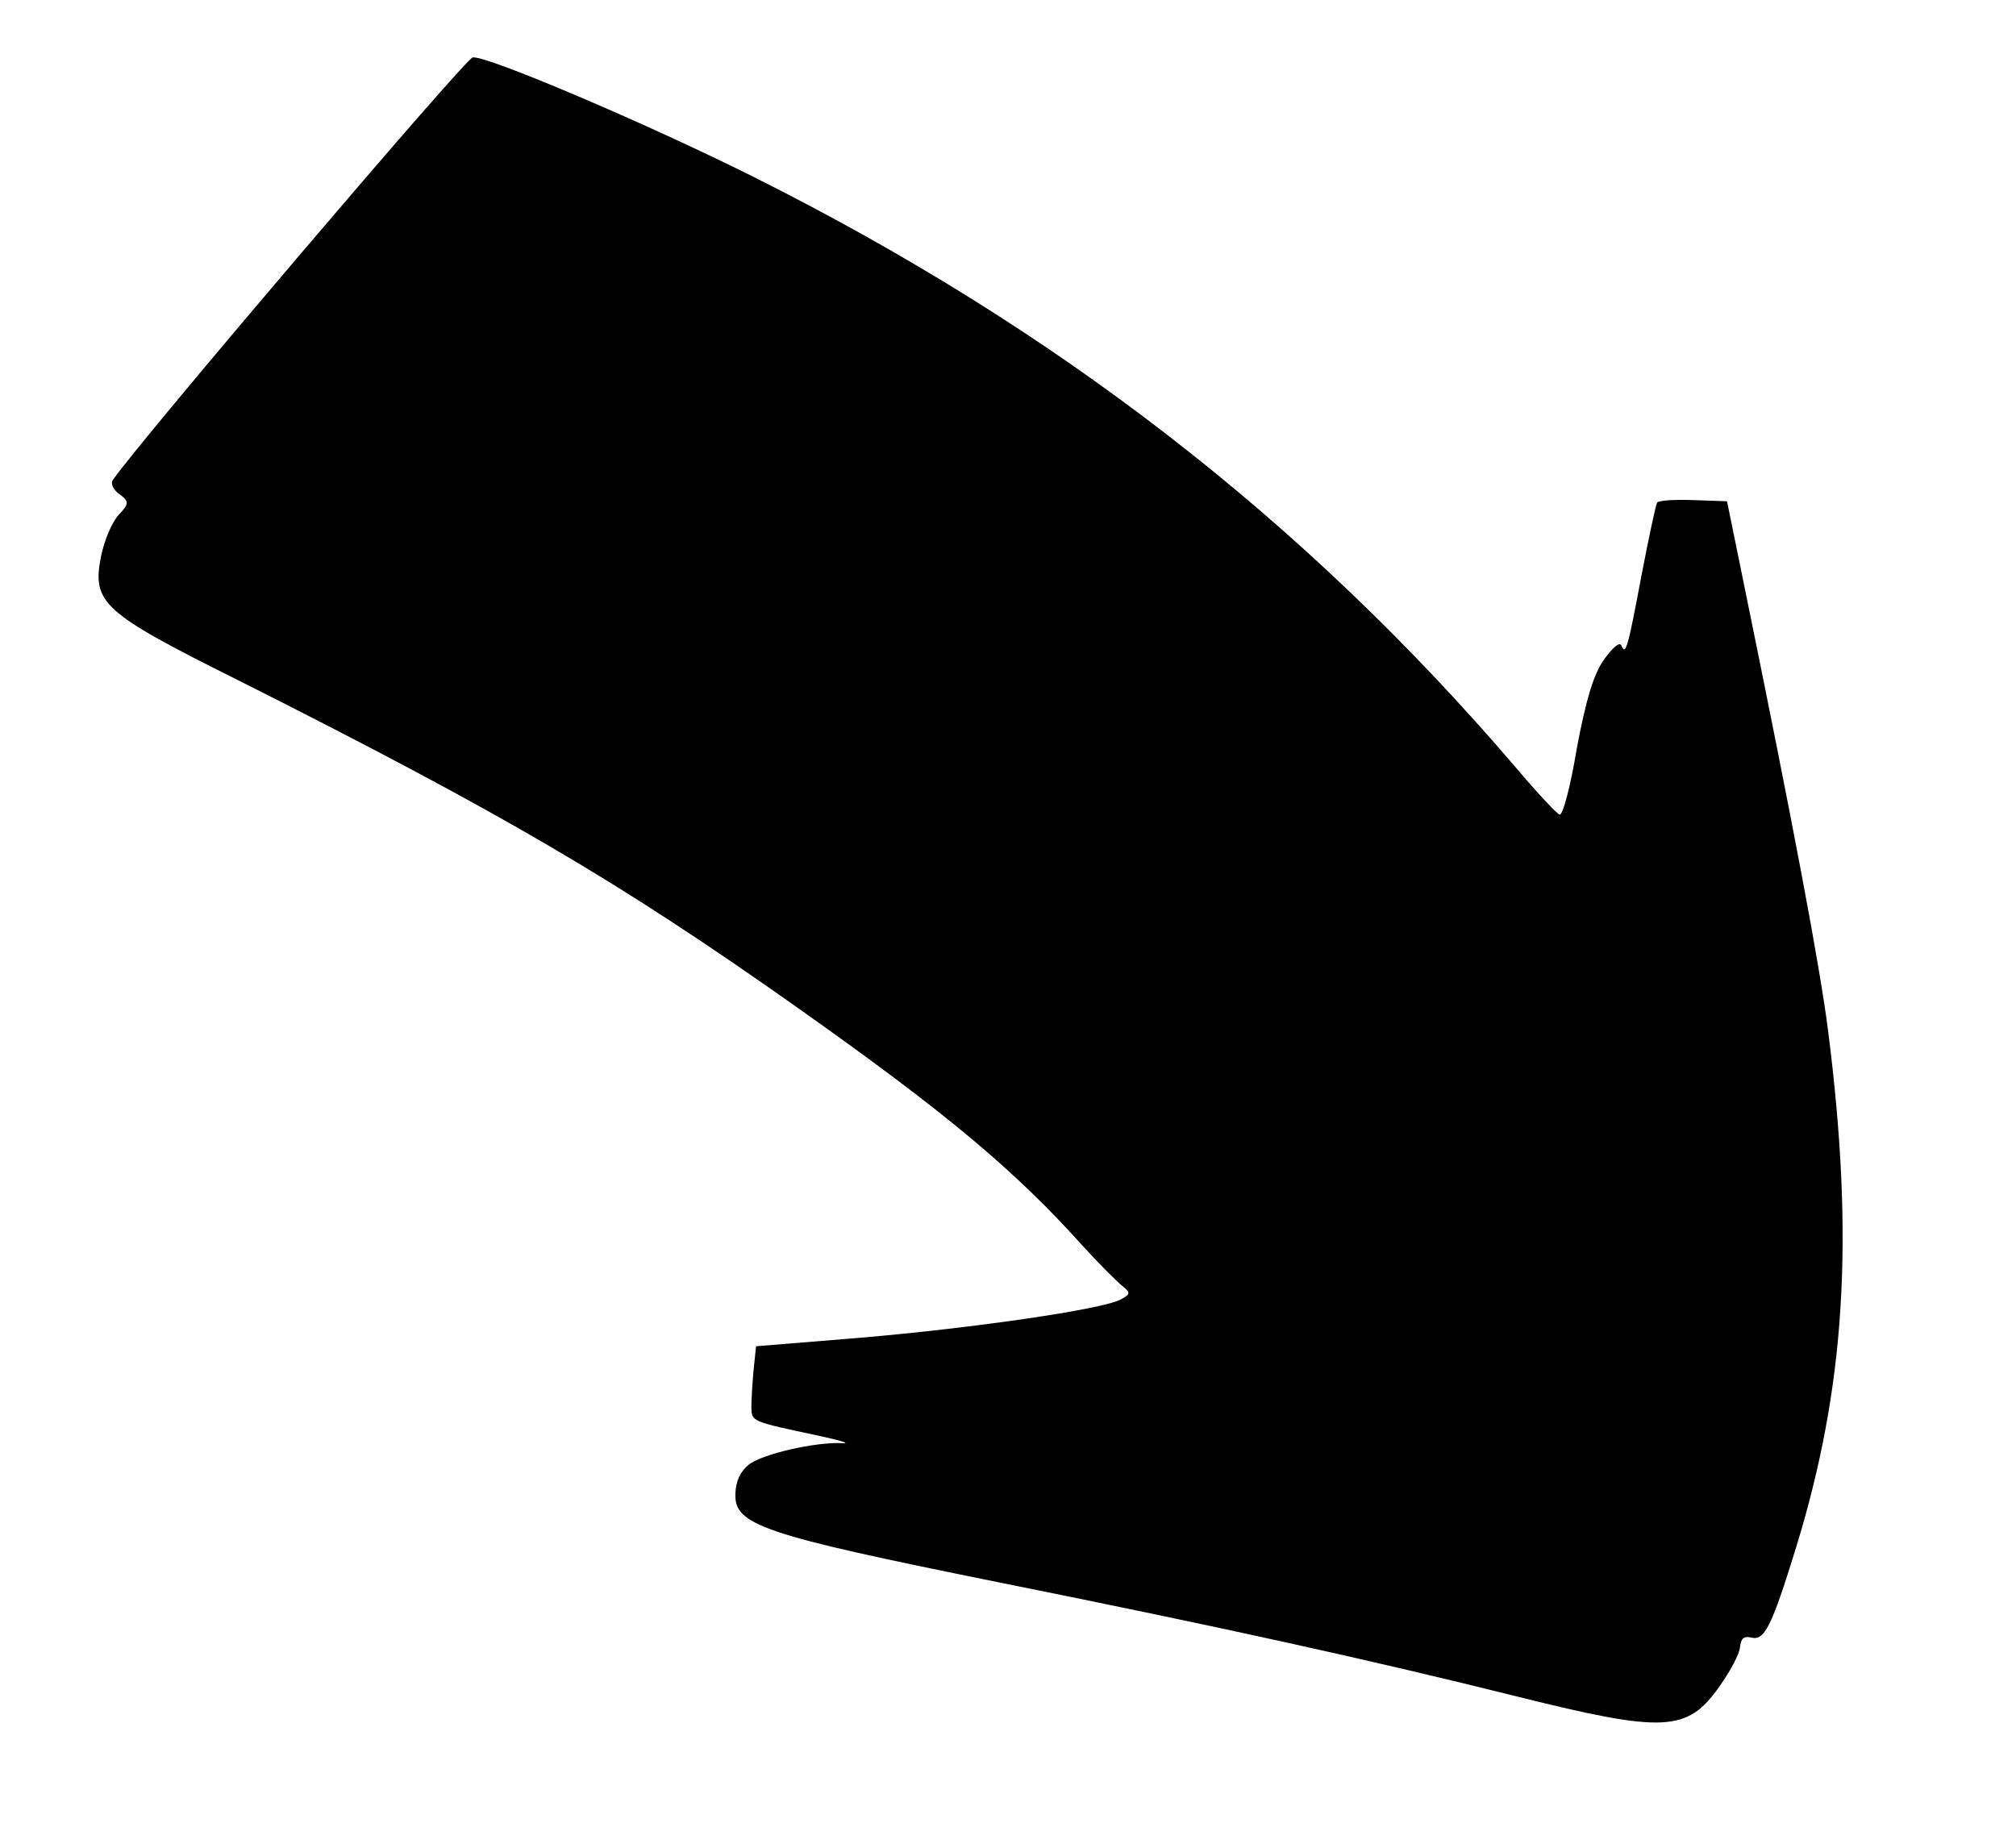
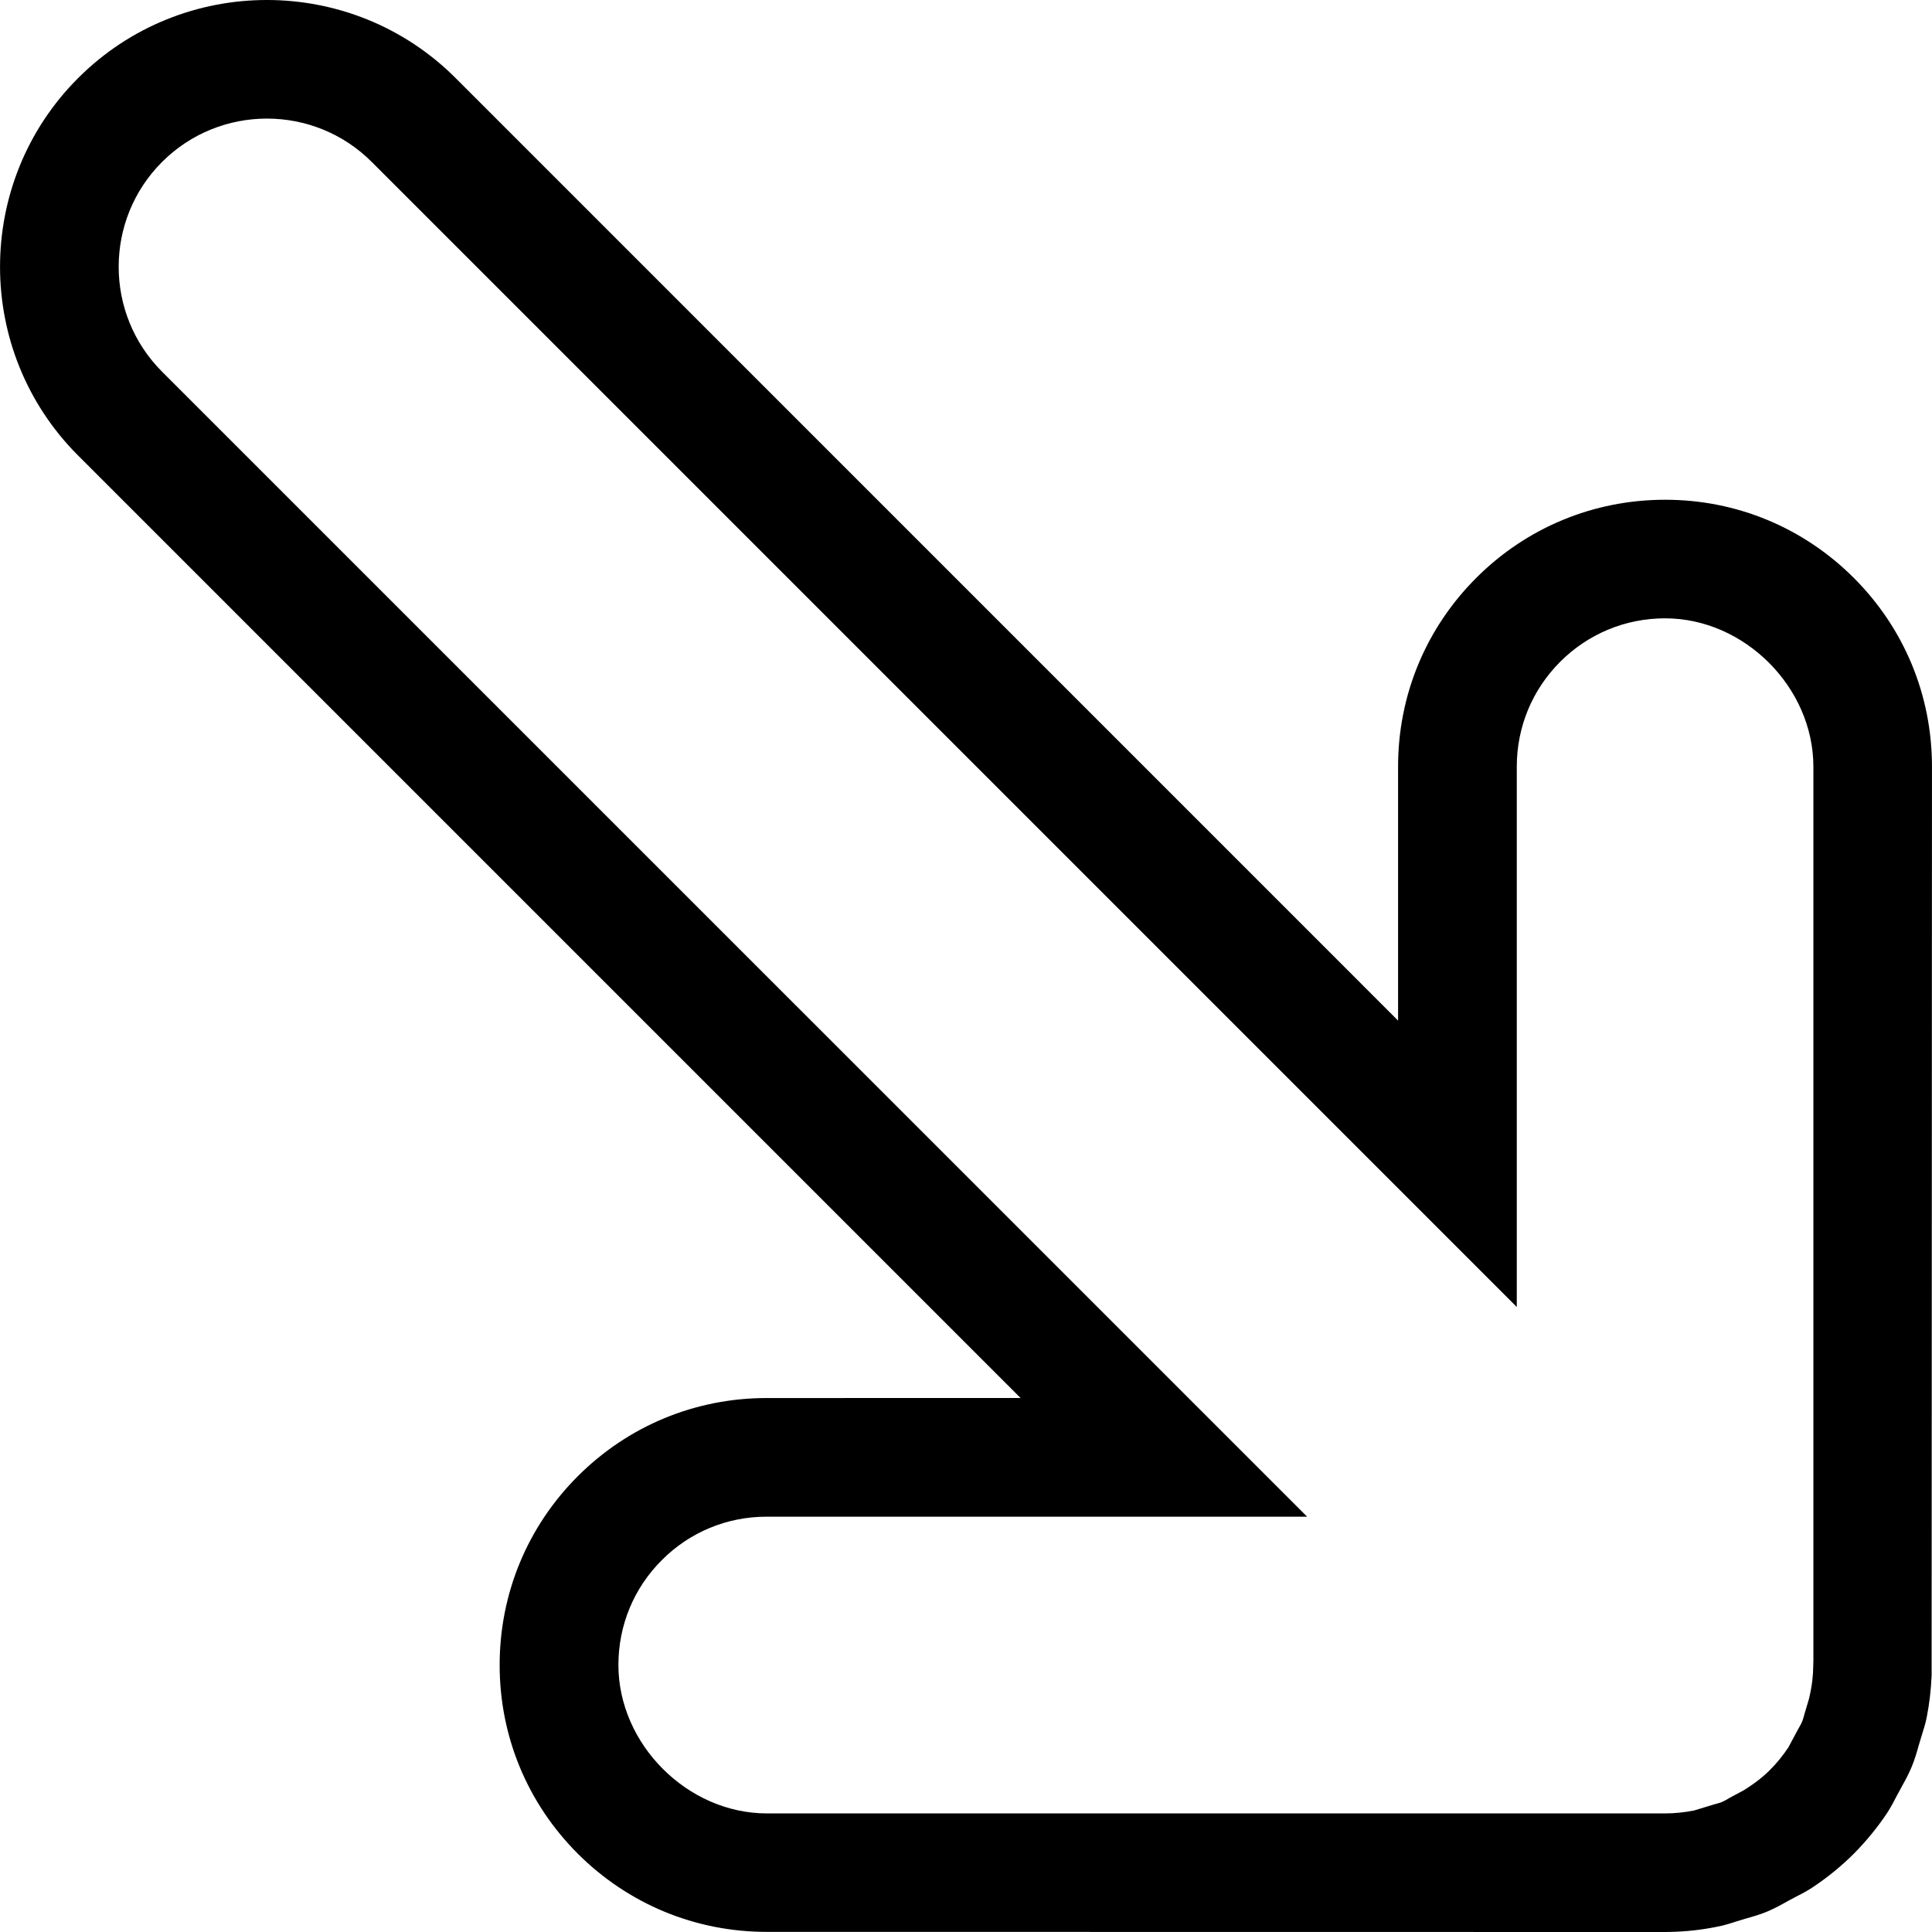
- <svg xmlns="http://www.w3.org/2000/svg" xmlns:ns1="http://xml.openoffice.org/svg/export" version="1.2" width="119.99mm" height="109.99mm" viewBox="1749 2349 11999 10999" preserveAspectRatio="xMidYMid" fill-rule="evenodd" stroke-width="28.222" stroke-linejoin="round" xml:space="preserve">
-   <defs class="ClipPathGroup">
-     <clipPath id="presentation_clip_path" clipPathUnits="userSpaceOnUse">
-       <rect x="1749" y="2349" width="11999" height="10999" />
-     </clipPath>
-     <clipPath id="presentation_clip_path_shrink" clipPathUnits="userSpaceOnUse">
-       <rect x="1760" y="2359" width="11976" height="10978" />
-     </clipPath>
-   </defs>
-   <defs class="TextShapeIndex">
-     <g ns1:slide="id1" ns1:id-list="id3" />
-   </defs>
-   <defs class="EmbeddedBulletChars">
-     <g id="bullet-char-template-57356" transform="scale(0.0004882812,-0.0004882812)">
-       <path d="M 580,1141 L 1163,571 580,0 -4,571 580,1141 Z" />
-     </g>
-     <g id="bullet-char-template-57354" transform="scale(0.0004882812,-0.0004882812)">
-       <path d="M 8,1128 L 1137,1128 1137,0 8,0 8,1128 Z" />
-     </g>
-     <g id="bullet-char-template-10146" transform="scale(0.0004882812,-0.0004882812)">
-       <path d="M 174,0 L 602,739 174,1481 1456,739 174,0 Z M 1358,739 L 309,1346 659,739 1358,739 Z" />
-     </g>
-     <g id="bullet-char-template-10132" transform="scale(0.0004882812,-0.0004882812)">
-       <path d="M 2015,739 L 1276,0 717,0 1260,543 174,543 174,936 1260,936 717,1481 1274,1481 2015,739 Z" />
-     </g>
-     <g id="bullet-char-template-10007" transform="scale(0.0004882812,-0.0004882812)">
-       <path d="M 0,-2 C -7,14 -16,27 -25,37 L 356,567 C 262,823 215,952 215,954 215,979 228,992 255,992 264,992 276,990 289,987 310,991 331,999 354,1012 L 381,999 492,748 772,1049 836,1024 860,1049 C 881,1039 901,1025 922,1006 886,937 835,863 770,784 769,783 710,716 594,584 L 774,223 C 774,196 753,168 711,139 L 727,119 C 717,90 699,76 672,76 641,76 570,178 457,381 L 164,-76 C 142,-110 111,-127 72,-127 30,-127 9,-110 8,-76 1,-67 -2,-52 -2,-32 -2,-23 -1,-13 0,-2 Z" />
-     </g>
-     <g id="bullet-char-template-10004" transform="scale(0.0004882812,-0.0004882812)">
-       <path d="M 285,-33 C 182,-33 111,30 74,156 52,228 41,333 41,471 41,549 55,616 82,672 116,743 169,778 240,778 293,778 328,747 346,684 L 369,508 C 377,444 397,411 428,410 L 1163,1116 C 1174,1127 1196,1133 1229,1133 1271,1133 1292,1118 1292,1087 L 1292,965 C 1292,929 1282,901 1262,881 L 442,47 C 390,-6 338,-33 285,-33 Z" />
-     </g>
-     <g id="bullet-char-template-9679" transform="scale(0.0004882812,-0.0004882812)">
-       <path d="M 813,0 C 632,0 489,54 383,161 276,268 223,411 223,592 223,773 276,916 383,1023 489,1130 632,1184 813,1184 992,1184 1136,1130 1245,1023 1353,916 1407,772 1407,592 1407,412 1353,268 1245,161 1136,54 992,0 813,0 Z" />
-     </g>
-     <g id="bullet-char-template-8226" transform="scale(0.0004882812,-0.0004882812)">
-       <path d="M 346,457 C 273,457 209,483 155,535 101,586 74,649 74,723 74,796 101,859 155,911 209,963 273,989 346,989 419,989 480,963 531,910 582,859 608,796 608,723 608,648 583,586 532,535 482,483 420,457 346,457 Z" />
-     </g>
-     <g id="bullet-char-template-8211" transform="scale(0.0004882812,-0.0004882812)">
-       <path d="M -4,459 L 1135,459 1135,606 -4,606 -4,459 Z" />
-     </g>
-     <g id="bullet-char-template-61548" transform="scale(0.0004882812,-0.0004882812)">
-       <path d="M 173,740 C 173,903 231,1043 346,1159 462,1274 601,1332 765,1332 928,1332 1067,1274 1183,1159 1299,1043 1357,903 1357,740 1357,577 1299,437 1183,322 1067,206 928,148 765,148 601,148 462,206 346,322 231,437 173,577 173,740 Z" />
-     </g>
-   </defs>
-   <defs class="TextEmbeddedBitmaps" />
-   <g class="SlideGroup">
-     <g>
-       <g id="container-id1">
-         <g id="id1" class="Slide" clip-path="url(#presentation_clip_path)">
-           <g class="Page">
-             <g class="Graphic">
-               <g id="id3">
-                 <rect class="BoundingBox" stroke="none" fill="none" x="1749" y="2349" width="12000" height="11000" />
-                 <defs>
-                   <clipPath id="clip_path_1" clipPathUnits="userSpaceOnUse">
-                     <path d="M 1749,2349 L 13748,2349 13748,13348 1749,13348 1749,2349 Z" />
-                   </clipPath>
-                 </defs>
-                 <g clip-path="url(#clip_path_1)" />
-                 <defs>
-                   <clipPath id="clip_path_2" clipPathUnits="userSpaceOnUse">
-                     <path d="M 8955,2349 L 13748,5739 13748,11261 12272,13348 7589,13348 1749,9217 1749,5536 4003,2349 8955,2349 Z" />
-                   </clipPath>
-                 </defs>
-                 <g clip-path="url(#clip_path_2)">
-                   <path fill="rgb(0,0,0)" stroke="none" d="M -5366,-9556 L -6538,-10251 -6827,-10007 C -7647,-9312 -8416,-8483 -9140,-7501 -10056,-6261 -10591,-5271 -11082,-3925 L -11218,-3555 -11295,-3635 C -11339,-3683 -11581,-4091 -11836,-4544 -12088,-4999 -12309,-5371 -12330,-5372 -12350,-5374 -12447,-5347 -12547,-5310 L -12728,-5248 -12690,-5053 C -12669,-4947 -12624,-4626 -12587,-4336 -12551,-4052 -12469,-3454 -12406,-3017 -12343,-2575 -12306,-2212 -12326,-2208 -12343,-2208 -12336,-2194 -12309,-2184 -12284,-2170 -12273,-2149 -12290,-2131 -12325,-2100 -12119,-1029 -11973,-490 -11700,523 -11040,1763 -10678,1941 -10415,2071 -10327,2038 -9524,1518 -8691,975 -7684,354 -6710,-223 -5554,-905 -5405,-1050 -5667,-1235 -5779,-1314 -6048,-1288 -6653,-1142 -6842,-1094 -6994,-1063 -6995,-1073 -6998,-1088 -6377,-1465 -5812,-1787 -5611,-1900 -5437,-2006 -5429,-2017 -5413,-2040 -5566,-2434 -5590,-2425 -5597,-2421 -5934,-2335 -6344,-2232 -7076,-2046 -7618,-1945 -7884,-1948 -8008,-1949 -8019,-1953 -7984,-1997 -7963,-2025 -7842,-2246 -7714,-2488 -7532,-2831 -7354,-3107 -6900,-3749 -6162,-4785 -5632,-5413 -4422,-6673 -3981,-7130 -3899,-7228 -3859,-7346 -3796,-7539 -3864,-7700 -4074,-7831 -4258,-7943 -4263,-7930 -3932,-8257 -3813,-8376 -3709,-8480 -3699,-8495 -3673,-8532 -4167,-8846 -5366,-9556 L -5366,-9556 -5366,-9556 Z" />
-                   <path fill="rgb(0,0,0)" stroke="none" d="M 743,-4484 C -527,-3647 -2203,-2621 -3369,-1968 -3630,-1820 -3849,-1681 -3852,-1657 -3861,-1633 -3829,-1537 -3787,-1438 -3719,-1296 -3697,-1267 -3646,-1278 -3609,-1287 -3364,-1346 -3095,-1415 -2614,-1533 -2456,-1555 -2717,-1472 -2914,-1408 -3332,-1147 -3451,-1015 -3525,-929 -3547,-880 -3540,-810 -3514,-584 -3338,-577 -2539,-754 -1878,-900 -1418,-964 -1281,-919 -1244,-905 -1201,-910 -1187,-930 -1173,-950 -1162,-947 -1156,-913 -1145,-849 -1376,-377 -1651,98 -1988,672 -2957,1981 -3539,2645 -4059,3233 -4713,3932 -5229,4443 -5421,4636 -5587,4803 -5600,4821 -5616,4844 -5534,4906 -5331,5028 -5049,5197 -5046,5204 -5117,5231 -5221,5274 -5309,5483 -5285,5621 -5273,5690 -5220,5779 -5153,5844 -5024,5966 -3161,7081 -2964,7151 -2815,7209 -2594,7197 -2452,7124 -2322,7056 -1865,6641 -1457,6230 -137,4883 805,3502 1533,1849 1668,1542 1809,1245 1850,1187 2052,902 2262,1021 2594,1601 2717,1818 2863,2046 2920,2112 3187,2405 3430,2240 3397,1785 3389,1680 3394,1588 3412,1588 3443,1580 3102,-808 2975,-1441 2734,-2670 2344,-3616 1759,-4400 1612,-4595 1466,-4785 1431,-4827 1368,-4897 1361,-4894 743,-4484 L 743,-4484 743,-4484 Z" />
-                   <path fill="rgb(0,0,0)" stroke="none" d="M -18076,-15527 C -18384,-15476 -19065,-15375 -19591,-15297 -21233,-15056 -22178,-14765 -23051,-14233 -23333,-14061 -23966,-13580 -23962,-13543 -23961,-13533 -23866,-13381 -23755,-13208 -23560,-12897 -23498,-12766 -23567,-12815 -23601,-12839 -23681,-12671 -23701,-12534 -23716,-12402 -23637,-12251 -23183,-11550 -22475,-10461 -21847,-9443 -21250,-8413 -20939,-7882 -20793,-7696 -20652,-7652 -20445,-7597 -20360,-7804 -20441,-8177 -20483,-8367 -20478,-8398 -20414,-8430 -20372,-8452 -20343,-8487 -20349,-8509 -20353,-8529 -20418,-8777 -20489,-9061 -20560,-9345 -20642,-9688 -20667,-9822 L -20715,-10072 -20584,-10166 C -20426,-10282 -20327,-10281 -20005,-10161 -19428,-9952 -19053,-9730 -17939,-8942 -16764,-8112 -16445,-7847 -15337,-6787 -14981,-6449 -14598,-6104 -14483,-6023 -14287,-5884 -14260,-5874 -14149,-5903 -14081,-5920 -13984,-5977 -13928,-6032 -13799,-6166 -12697,-8030 -12616,-8254 -12547,-8455 -12579,-8642 -12712,-8813 -12797,-8920 -12796,-8933 -12714,-9086 -12665,-9173 -12599,-9285 -12564,-9334 L -12501,-9424 -12768,-9730 C -13179,-10193 -13621,-10644 -14109,-11096 -14491,-11453 -14675,-11597 -15510,-12192 -16538,-12919 -16721,-13027 -17695,-13494 -18004,-13644 -18257,-13775 -18259,-13790 -18262,-13804 -18249,-13804 -18229,-13790 -18174,-13751 -17757,-14005 -17631,-14153 -17430,-14387 -17534,-14577 -17869,-14585 -18070,-14589 -18470,-14535 -18581,-14489 -18690,-14445 -18365,-14642 -17854,-14924 -17616,-15059 -17413,-15187 -17405,-15212 -17401,-15235 -17423,-15332 -17458,-15435 L -17522,-15614 -18076,-15527 -18076,-15527 -18076,-15527 Z" />
-                   <path fill="rgb(0,0,0)" stroke="none" d="M 11829,5326 C 11720,5322 11622,5327 11612,5341 11604,5353 11562,5551 11518,5779 11436,6218 11424,6253 11399,6191 11389,6168 11347,6203 11294,6278 11233,6364 11187,6521 11134,6804 11097,7028 11051,7202 11032,7198 11017,7196 10899,7069 10772,6919 9510,5443 8039,4304 6226,3398 5604,3087 4638,2675 4562,2691 4520,2696 2580,4974 2420,5207 2406,5227 2423,5264 2460,5291 2518,5332 2518,5349 2456,5413 2417,5455 2370,5563 2351,5658 2295,5938 2356,5994 3164,6397 4750,7195 5436,7598 6502,8352 7374,8969 7785,9311 8191,9763 8288,9870 8397,9978 8430,10005 8480,10045 8477,10055 8416,10086 8302,10144 7549,10254 6873,10312 L 6249,10363 6234,10507 C 6227,10584 6221,10684 6221,10727 6225,10812 6215,10809 6624,10896 6748,10923 6812,10942 6766,10940 6605,10930 6279,11006 6204,11069 6153,11111 6129,11168 6126,11239 6118,11428 6282,11483 7692,11768 9032,12037 9921,12234 10779,12448 11657,12667 11792,12659 11983,12388 12046,12299 12102,12196 12105,12155 12111,12103 12127,12088 12168,12096 12251,12120 12292,12037 12439,11561 12731,10610 12788,9731 12630,8488 12580,8094 12422,7261 12139,5877 L 12028,5333 11829,5326 11829,5326 11829,5326 Z" />
-                 </g>
-                 <g clip-path="url(#clip_path_1)" />
-               </g>
-             </g>
-           </g>
-         </g>
-       </g>
-     </g>
+ <svg xmlns="http://www.w3.org/2000/svg" version="1.1" id="Capa_1" x="0px" y="0px" viewBox="0 0 209.311 209.311" style="enable-background:new 0 0 209.311 209.311;" xml:space="preserve">
+   <g>
+     <path d="M83.059,209.298l97.328,0.013l0.405-0.006c1.748-0.026,3.515-0.212,5.238-0.566c0.726-0.135,1.427-0.353,2.108-0.578   l0.945-0.289c0.791-0.219,1.581-0.443,2.397-0.784c0.797-0.341,1.542-0.746,2.275-1.163l0.88-0.469   c0.63-0.315,1.24-0.643,1.799-1.022c1.607-1.073,3.091-2.288,4.435-3.631c1.311-1.33,2.519-2.802,3.567-4.364   c0.405-0.623,0.746-1.26,1.073-1.909l0.405-0.746c0.424-0.765,0.848-1.523,1.176-2.32c0.334-0.79,0.572-1.607,0.797-2.416   l0.296-0.983c0.219-0.668,0.418-1.343,0.553-1.999c0.289-1.459,0.469-2.976,0.533-4.563l0.039-98.446   c0-7.725-3.001-14.987-8.471-20.45c-5.456-5.456-12.719-8.471-20.45-8.464c-7.719,0-14.987,3.001-20.45,8.464   c-5.469,5.463-8.471,12.725-8.471,20.45v27.513L49.363,8.459c-11.279-11.279-29.621-11.279-40.9,0s-11.279,29.615,0,40.894   l102.103,102.103l-27.513,0.006c-7.719,0-14.981,3.001-20.45,8.464c-5.463,5.463-8.471,12.725-8.471,20.457   c-0.006,7.712,3.001,14.981,8.471,20.45C68.071,206.29,75.34,209.298,83.059,209.298z M66.998,180.384   c0-4.3,1.665-8.329,4.704-11.363c3.033-3.04,7.076-4.711,11.363-4.704h58.548L17.557,40.266c-6.266-6.266-6.266-16.459,0-22.719   c6.266-6.266,16.459-6.266,22.719,0l124.051,124.051V83.056c0-4.293,1.671-8.323,4.704-11.363c3.04-3.033,7.07-4.704,11.363-4.704   c8.599,0,16.061,7.481,16.067,16.067v96.801l-0.019,0.694c-0.013,0.983-0.103,1.986-0.456,3.49l-0.476,1.6   c-0.09,0.296-0.148,0.591-0.283,0.9c-0.129,0.308-0.302,0.591-0.463,0.874l-1.009,1.889c-0.585,0.88-1.253,1.71-1.999,2.449   c-0.713,0.72-1.549,1.395-2.873,2.224l-1.459,0.778c-0.302,0.174-0.598,0.36-0.861,0.469c-0.289,0.116-0.598,0.186-0.9,0.276   l-2.134,0.649c-1.028,0.199-2.069,0.315-3.149,0.315H83.059C74.466,196.451,66.998,188.957,66.998,180.384z" />
  </g>
+   <g>
+ </g>
+   <g>
+ </g>
+   <g>
+ </g>
+   <g>
+ </g>
+   <g>
+ </g>
+   <g>
+ </g>
+   <g>
+ </g>
+   <g>
+ </g>
+   <g>
+ </g>
+   <g>
+ </g>
+   <g>
+ </g>
+   <g>
+ </g>
+   <g>
+ </g>
+   <g>
+ </g>
+   <g>
+ </g>
</svg>
